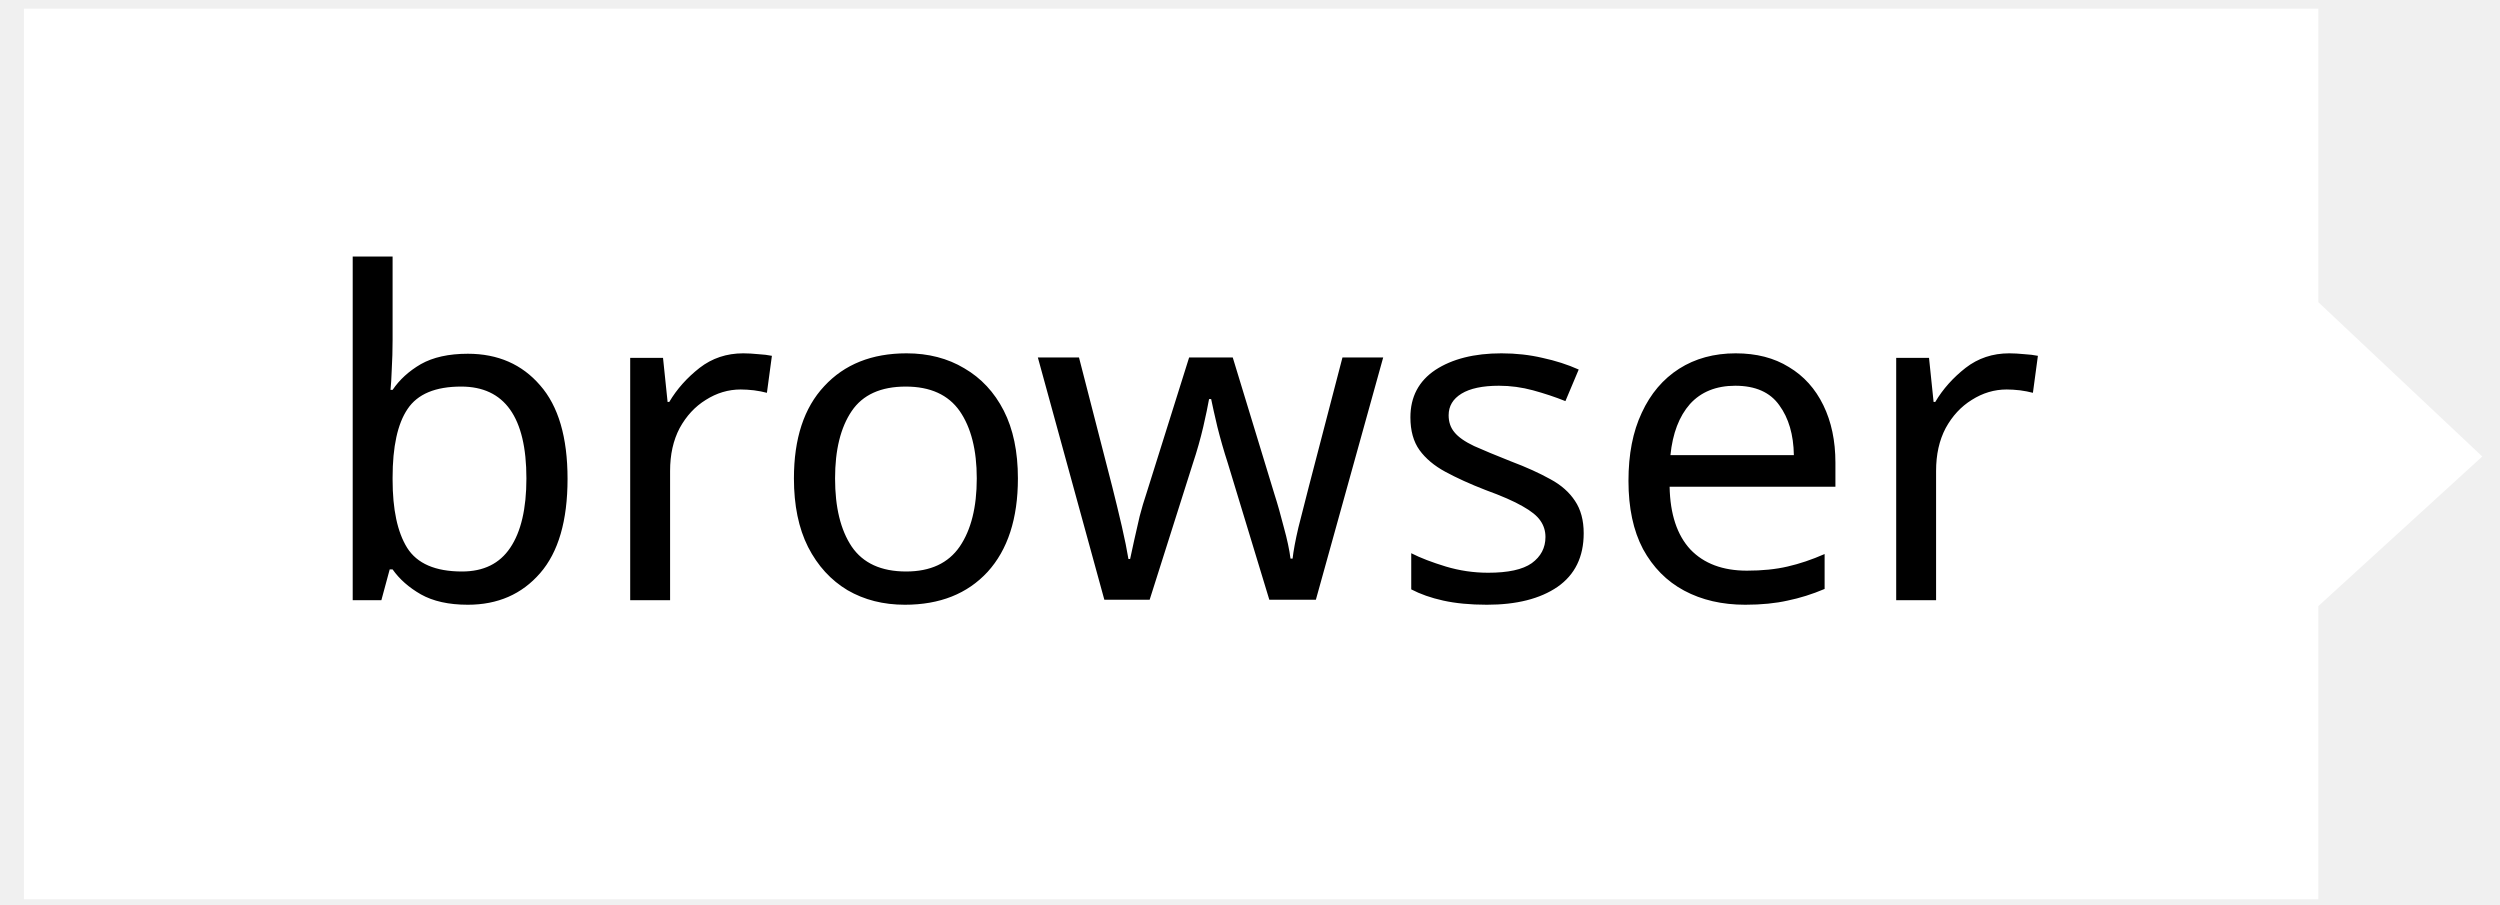
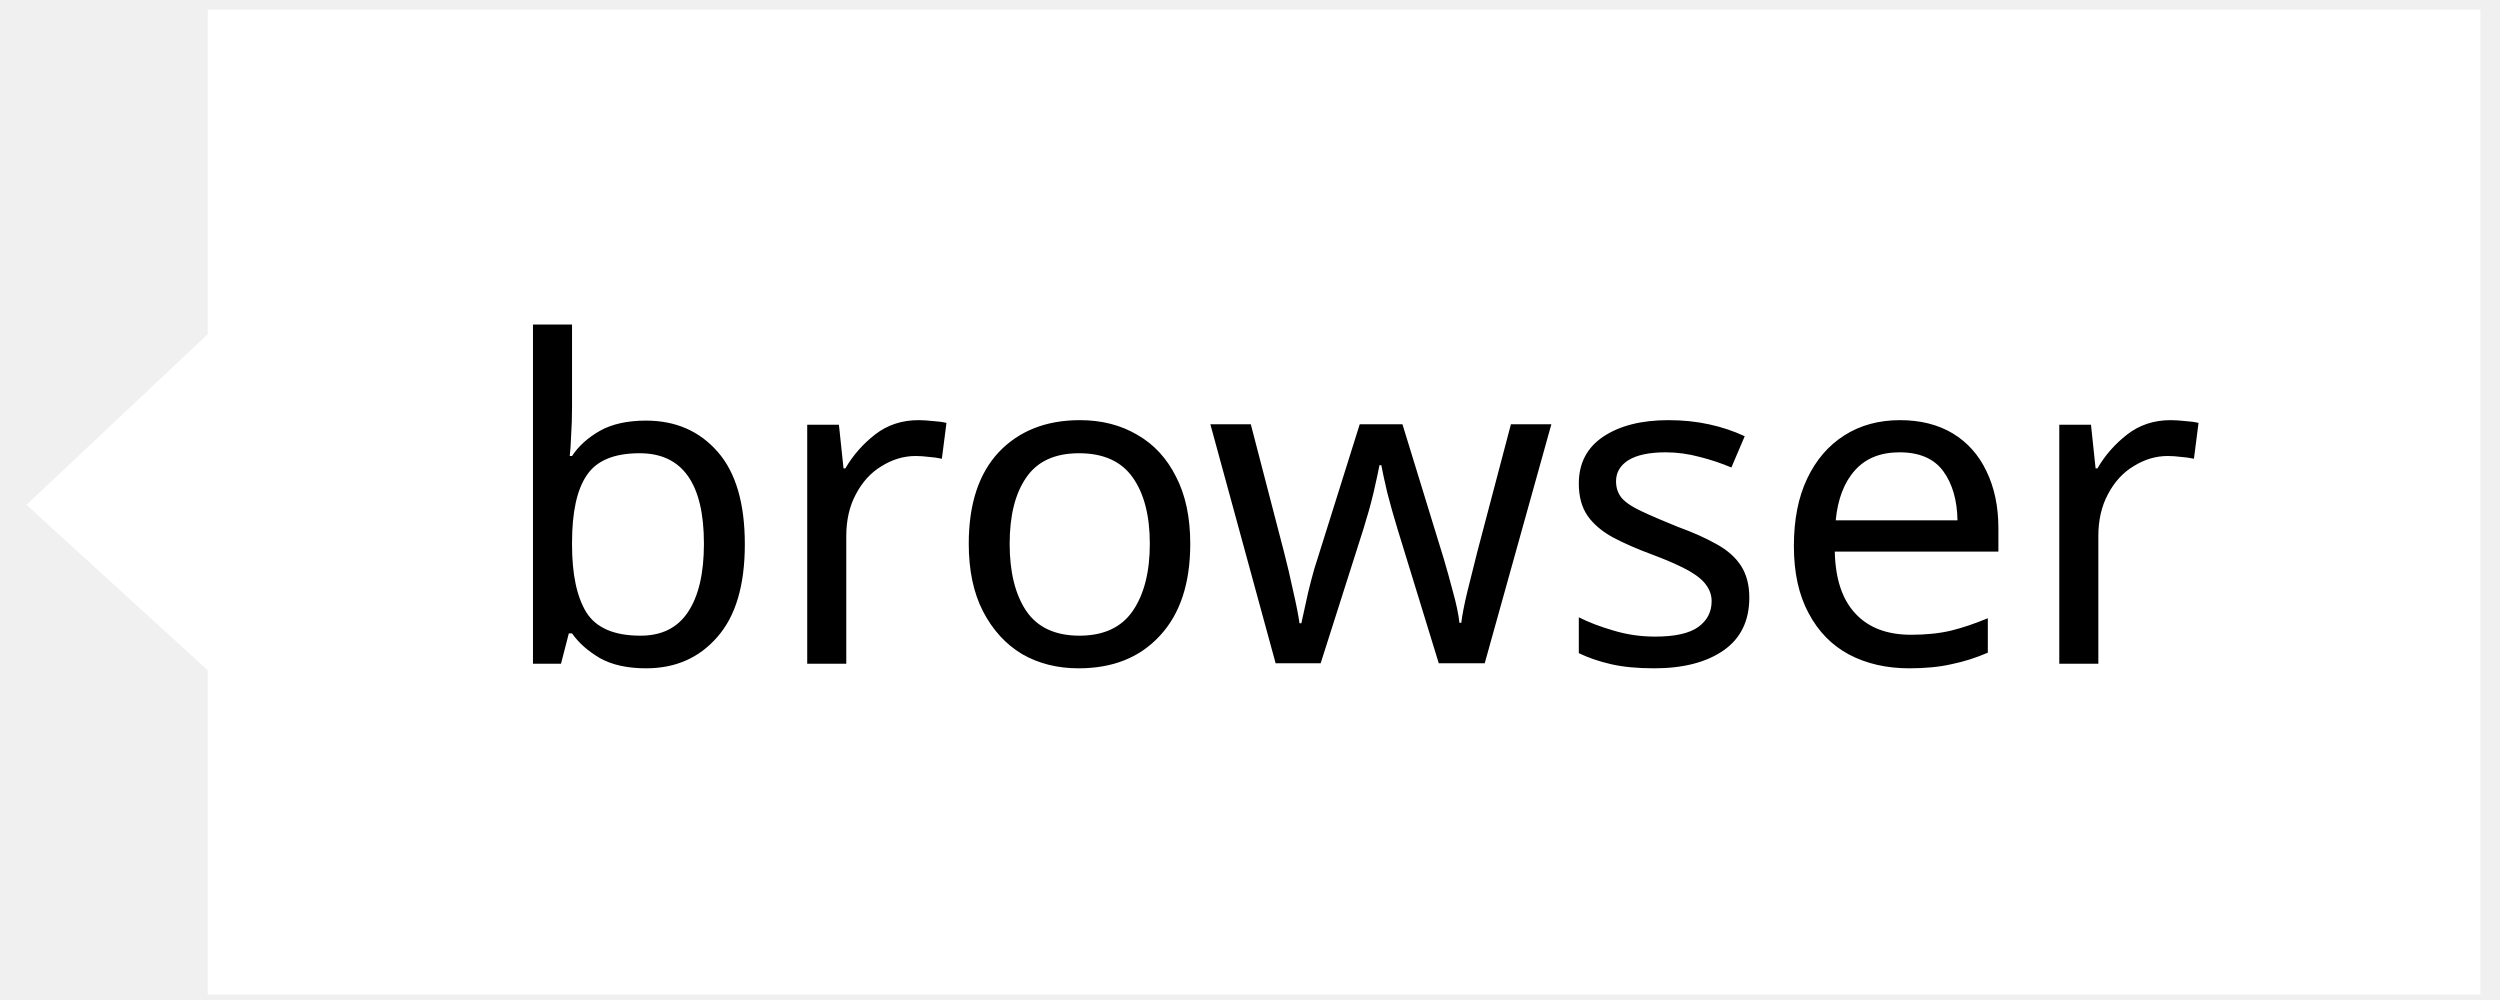
- <svg xmlns="http://www.w3.org/2000/svg" width="94px" height="34px" viewBox="0 0 94 34" version="1.1">
+ <svg xmlns="http://www.w3.org/2000/svg" width="85px" height="34px" viewBox="0 0 85 34" version="1.1">
  <defs />
  <g id="Page-1" stroke="none" stroke-width="1" fill="none" fill-rule="evenodd">
-     <g id="Imported-Layers">
-       <path d="M93.333,17.164 L87.169,11.362 L87.169,0.327 L0.899,0.327 L0.899,33.813 L87.169,33.813 L87.169,22.789 L93.333,17.164" id="Fill-1" fill="#FFFFFF" />
-       <text id="browser" font-family="Ubuntu" font-size="17" font-weight="420" letter-spacing="-0.024" fill="#000000">
-         <tspan x="11.824" y="22.567">browser</tspan>
-       </text>
+     <g id="browser-icon">
+       <g id="Page-1">
+         <g>
+           <g id="Imported-Layers">
+             <path d="M78.169,11.362 L78.169,0.327 L0.899,0.327 L0.899,33.813 L78.169,33.813 L78.169,22.789 L84.333,17.164 L78.169,11.362 Z" id="Fill-1" fill="#FFFFFF" transform="translate(42.616, 17.07) scale(-1, 1) translate(-42.616, -17.07) " />
+             <text id="browser" fill="#000000" font-family="Ubuntu" font-size="15.165" font-weight="420">
+               <tspan x="16.824" y="22.567">browser</tspan>
+             </text>
+           </g>
+         </g>
+       </g>
    </g>
  </g>
</svg>
